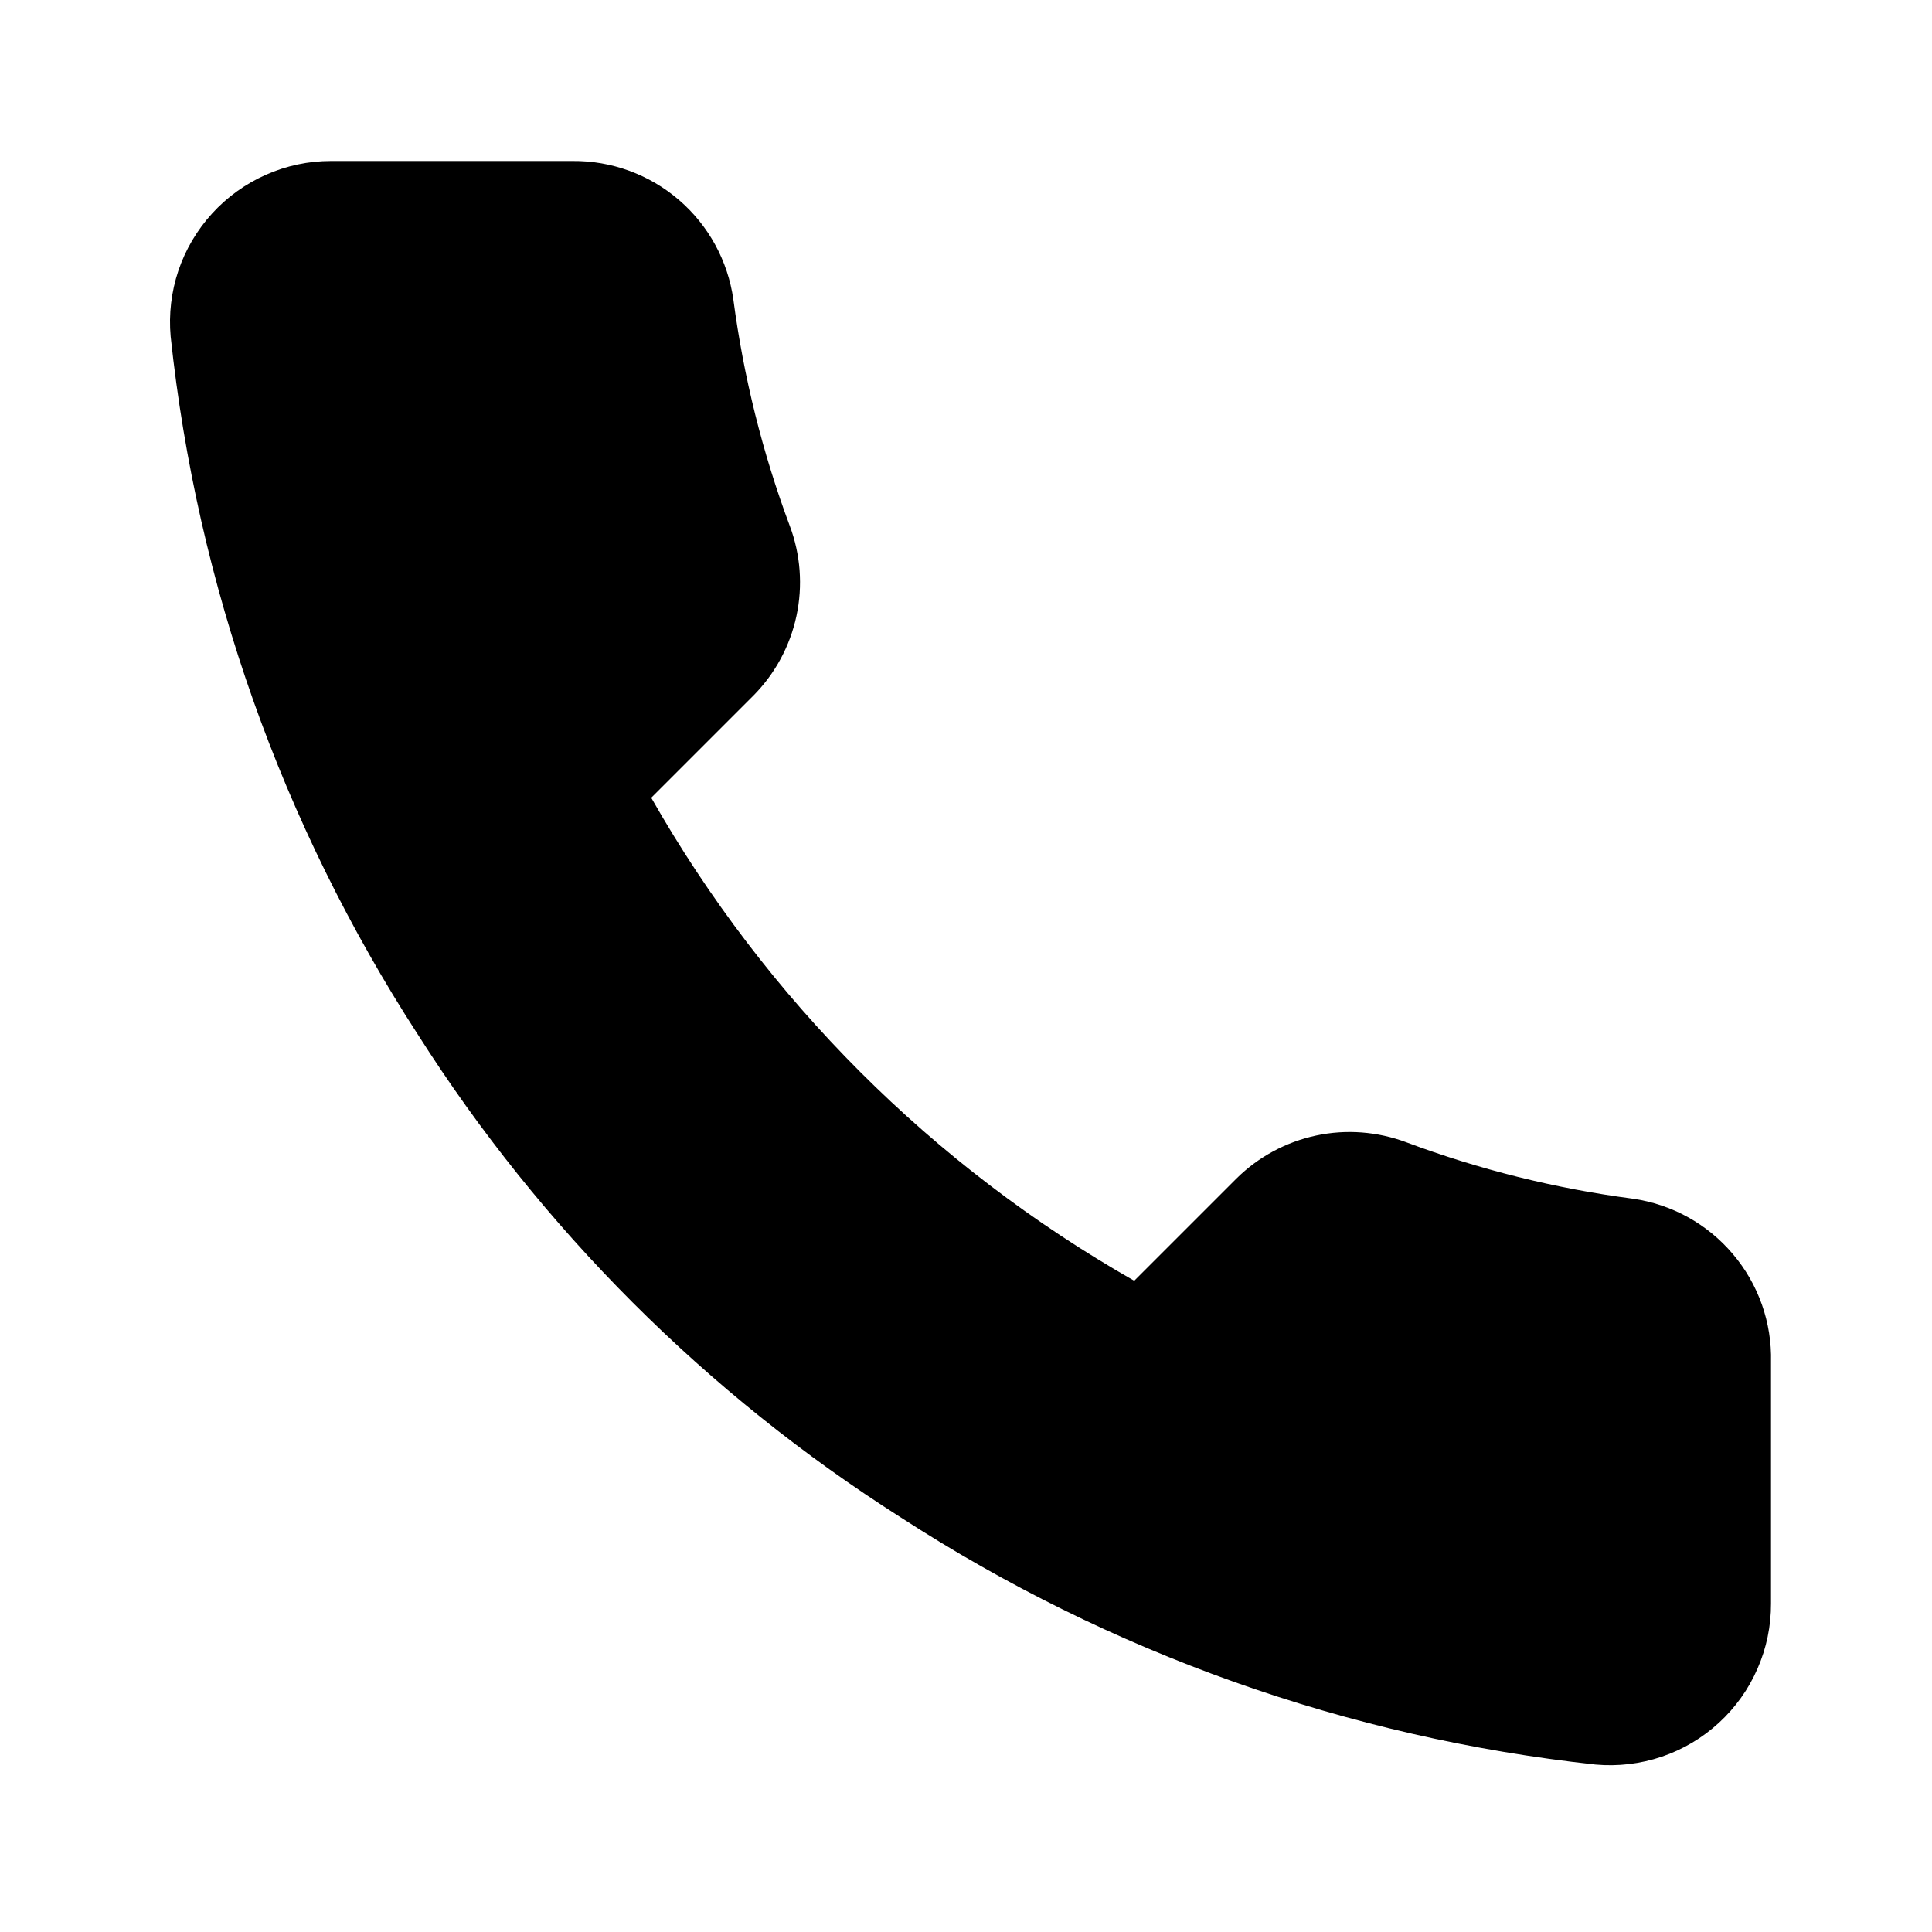
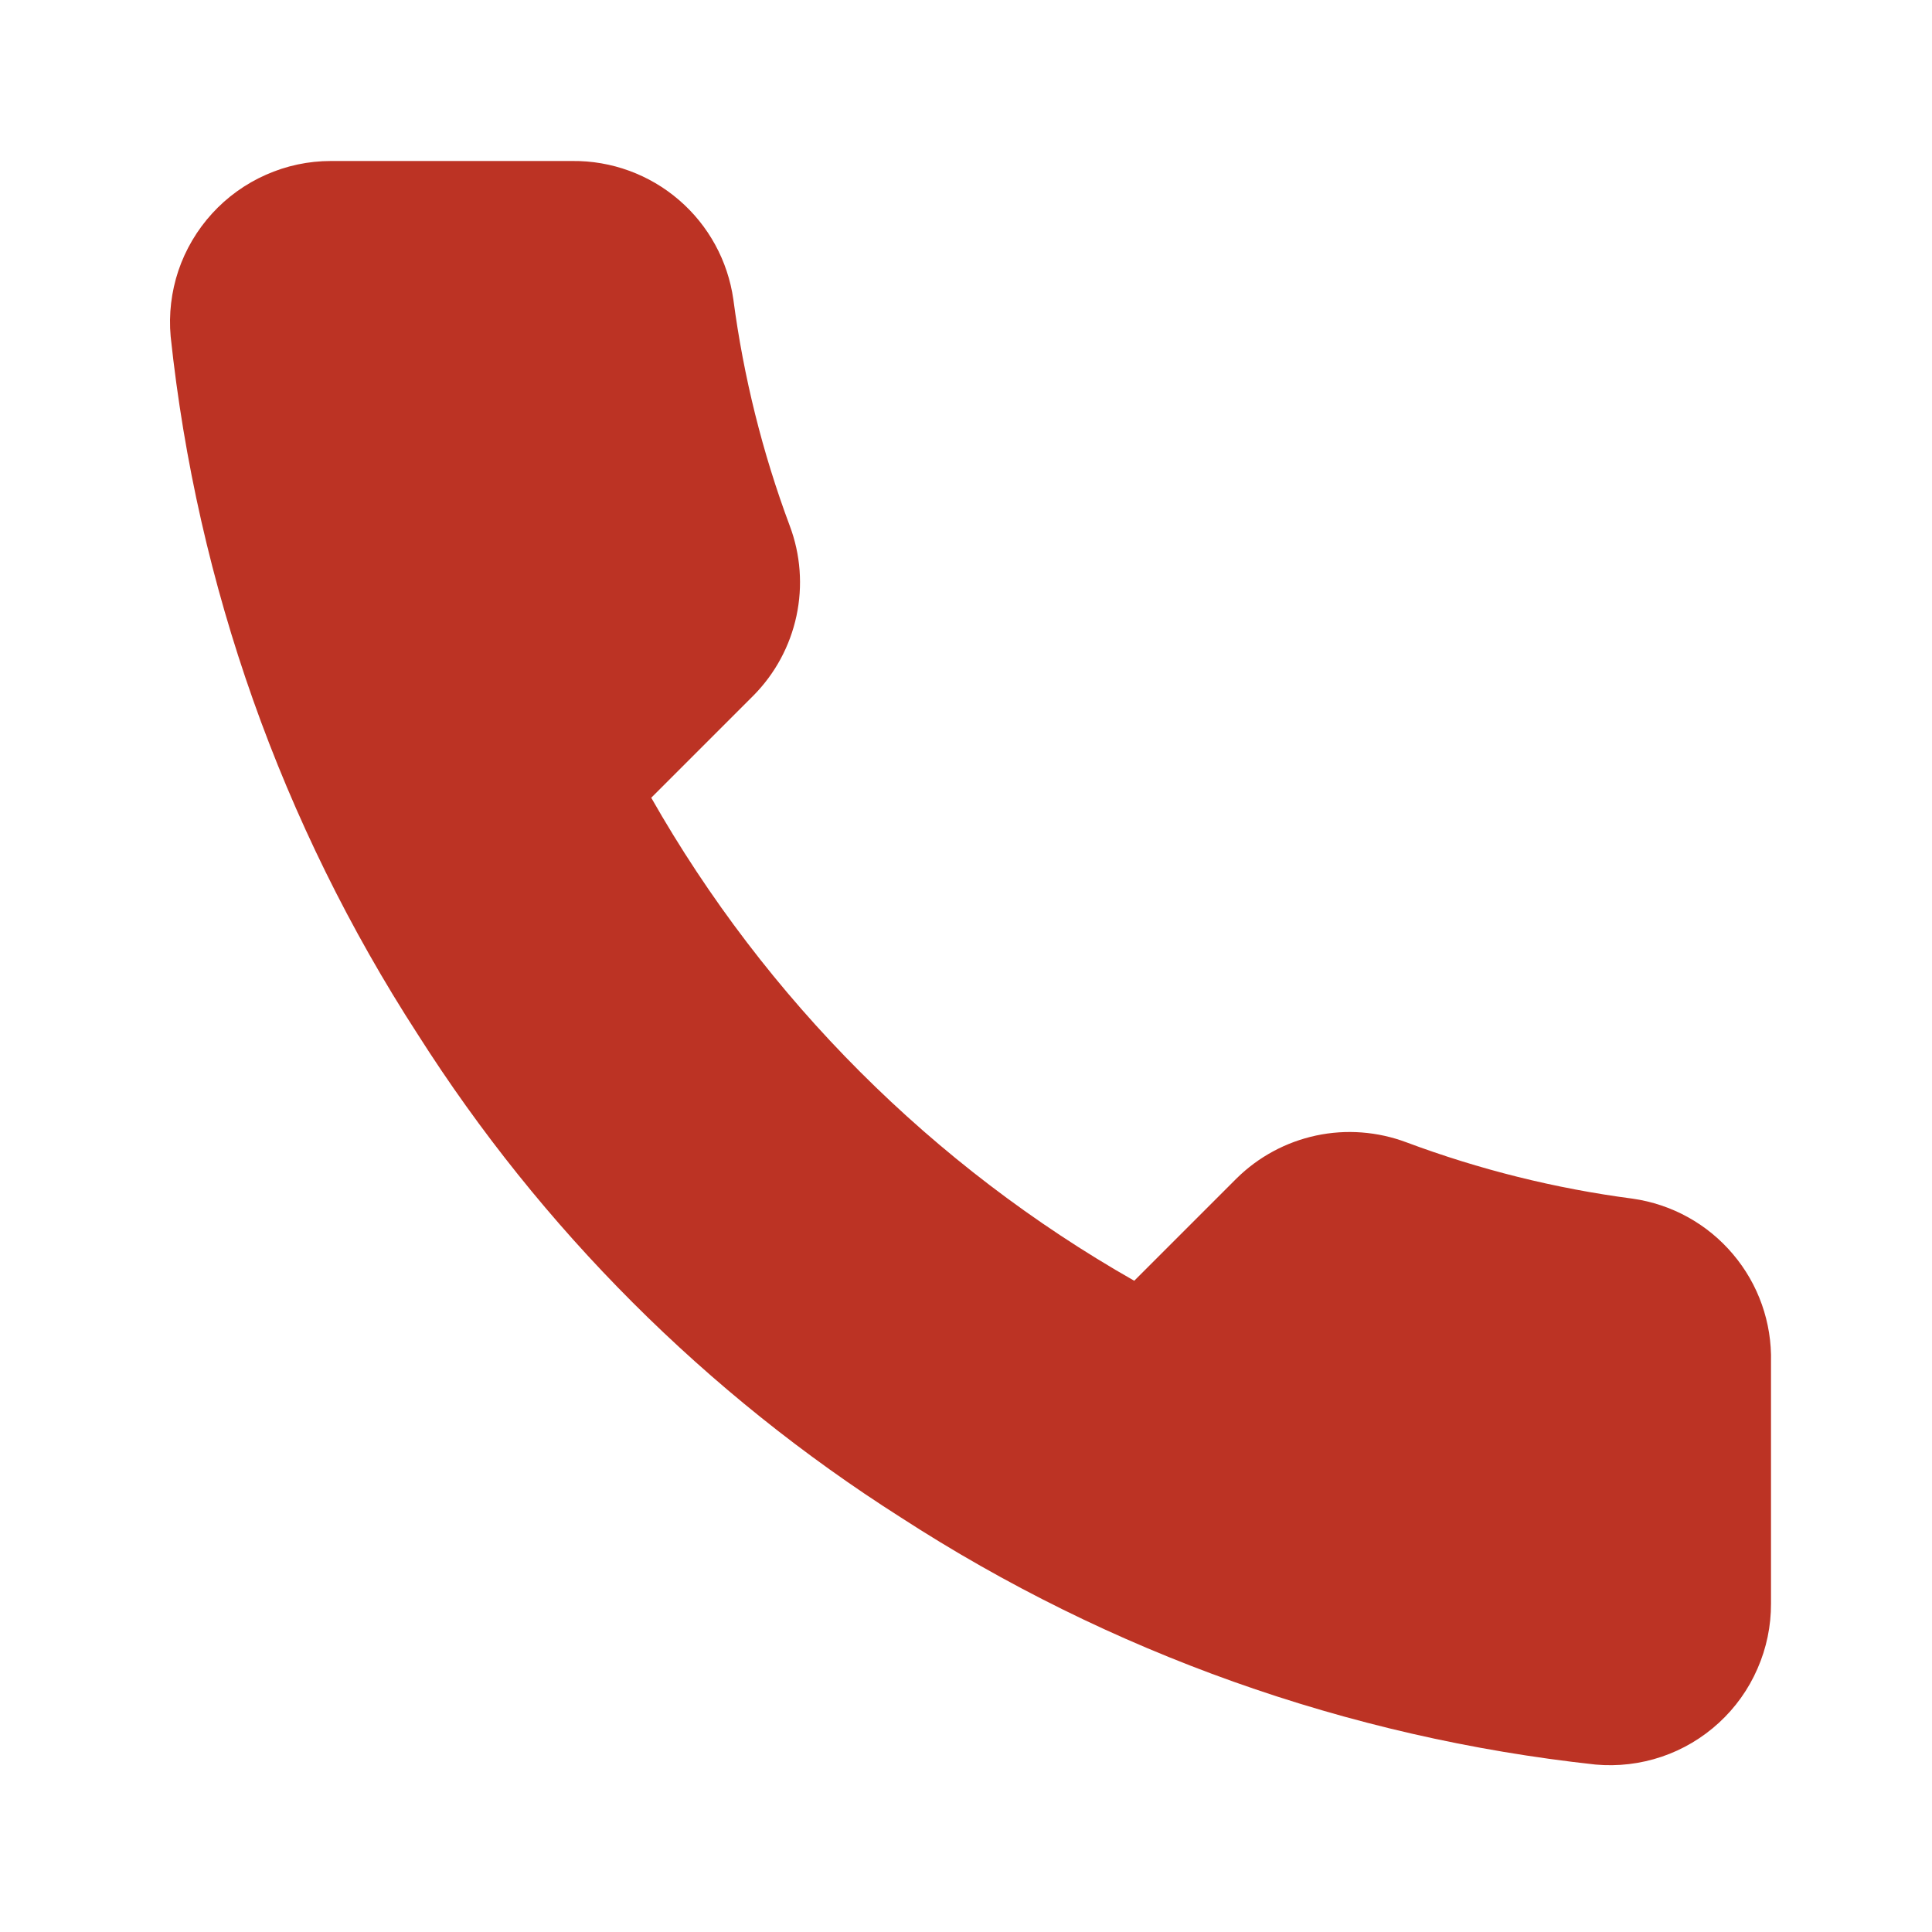
<svg xmlns="http://www.w3.org/2000/svg" viewBox="0 0 24 24" fill="none">
-   <g id="contact">
-     <path id="Vector" d="M22 16.92V19.92C22.001 20.199 21.944 20.474 21.832 20.729C21.721 20.985 21.557 21.214 21.352 21.402C21.147 21.59 20.905 21.734 20.641 21.823C20.377 21.912 20.097 21.945 19.82 21.92C16.743 21.586 13.787 20.534 11.19 18.85C8.774 17.315 6.725 15.266 5.19 12.85C3.5 10.241 2.448 7.271 2.12 4.18C2.095 3.904 2.128 3.625 2.216 3.362C2.305 3.099 2.448 2.857 2.635 2.652C2.822 2.447 3.05 2.283 3.304 2.171C3.558 2.058 3.832 2 4.11 2H7.11C7.595 1.995 8.066 2.167 8.434 2.484C8.802 2.8 9.042 3.24 9.11 3.72C9.237 4.68 9.471 5.623 9.81 6.53C9.945 6.888 9.974 7.277 9.894 7.651C9.814 8.025 9.629 8.368 9.36 8.64L8.09 9.91C9.514 12.414 11.586 14.486 14.09 15.91L15.36 14.64C15.632 14.371 15.975 14.186 16.349 14.106C16.723 14.026 17.112 14.056 17.47 14.19C18.377 14.529 19.32 14.764 20.28 14.89C20.766 14.959 21.209 15.203 21.526 15.578C21.844 15.952 22.012 16.43 22 16.92Z" fill="currentColor" />
-   </g>
+   <path d="M22 16.92V19.92C22.001 20.199 21.944 20.474 21.832 20.729C21.721 20.985 21.557 21.214 21.352 21.402C21.147 21.59 20.905 21.734 20.641 21.823C20.377 21.912 20.097 21.945 19.82 21.92C16.743 21.586 13.787 20.534 11.19 18.85C8.774 17.315 6.725 15.266 5.19 12.85C3.5 10.241 2.448 7.271 2.12 4.18C2.095 3.904 2.128 3.625 2.216 3.362C2.305 3.099 2.448 2.857 2.635 2.652C2.822 2.447 3.05 2.283 3.304 2.171C3.558 2.058 3.832 2 4.11 2H7.11C7.595 1.995 8.066 2.167 8.434 2.484C8.802 2.8 9.042 3.24 9.11 3.72C9.237 4.68 9.471 5.623 9.81 6.53C9.945 6.888 9.974 7.277 9.894 7.651C9.814 8.025 9.629 8.368 9.36 8.64L8.09 9.91C9.514 12.414 11.586 14.486 14.09 15.91L15.36 14.64C15.632 14.371 15.975 14.186 16.349 14.106C16.723 14.026 17.112 14.056 17.47 14.19C18.377 14.529 19.32 14.764 20.28 14.89C20.766 14.959 21.209 15.203 21.526 15.578C21.844 15.952 22.012 16.43 22 16.92Z" fill="#BC3324" />
</svg>
